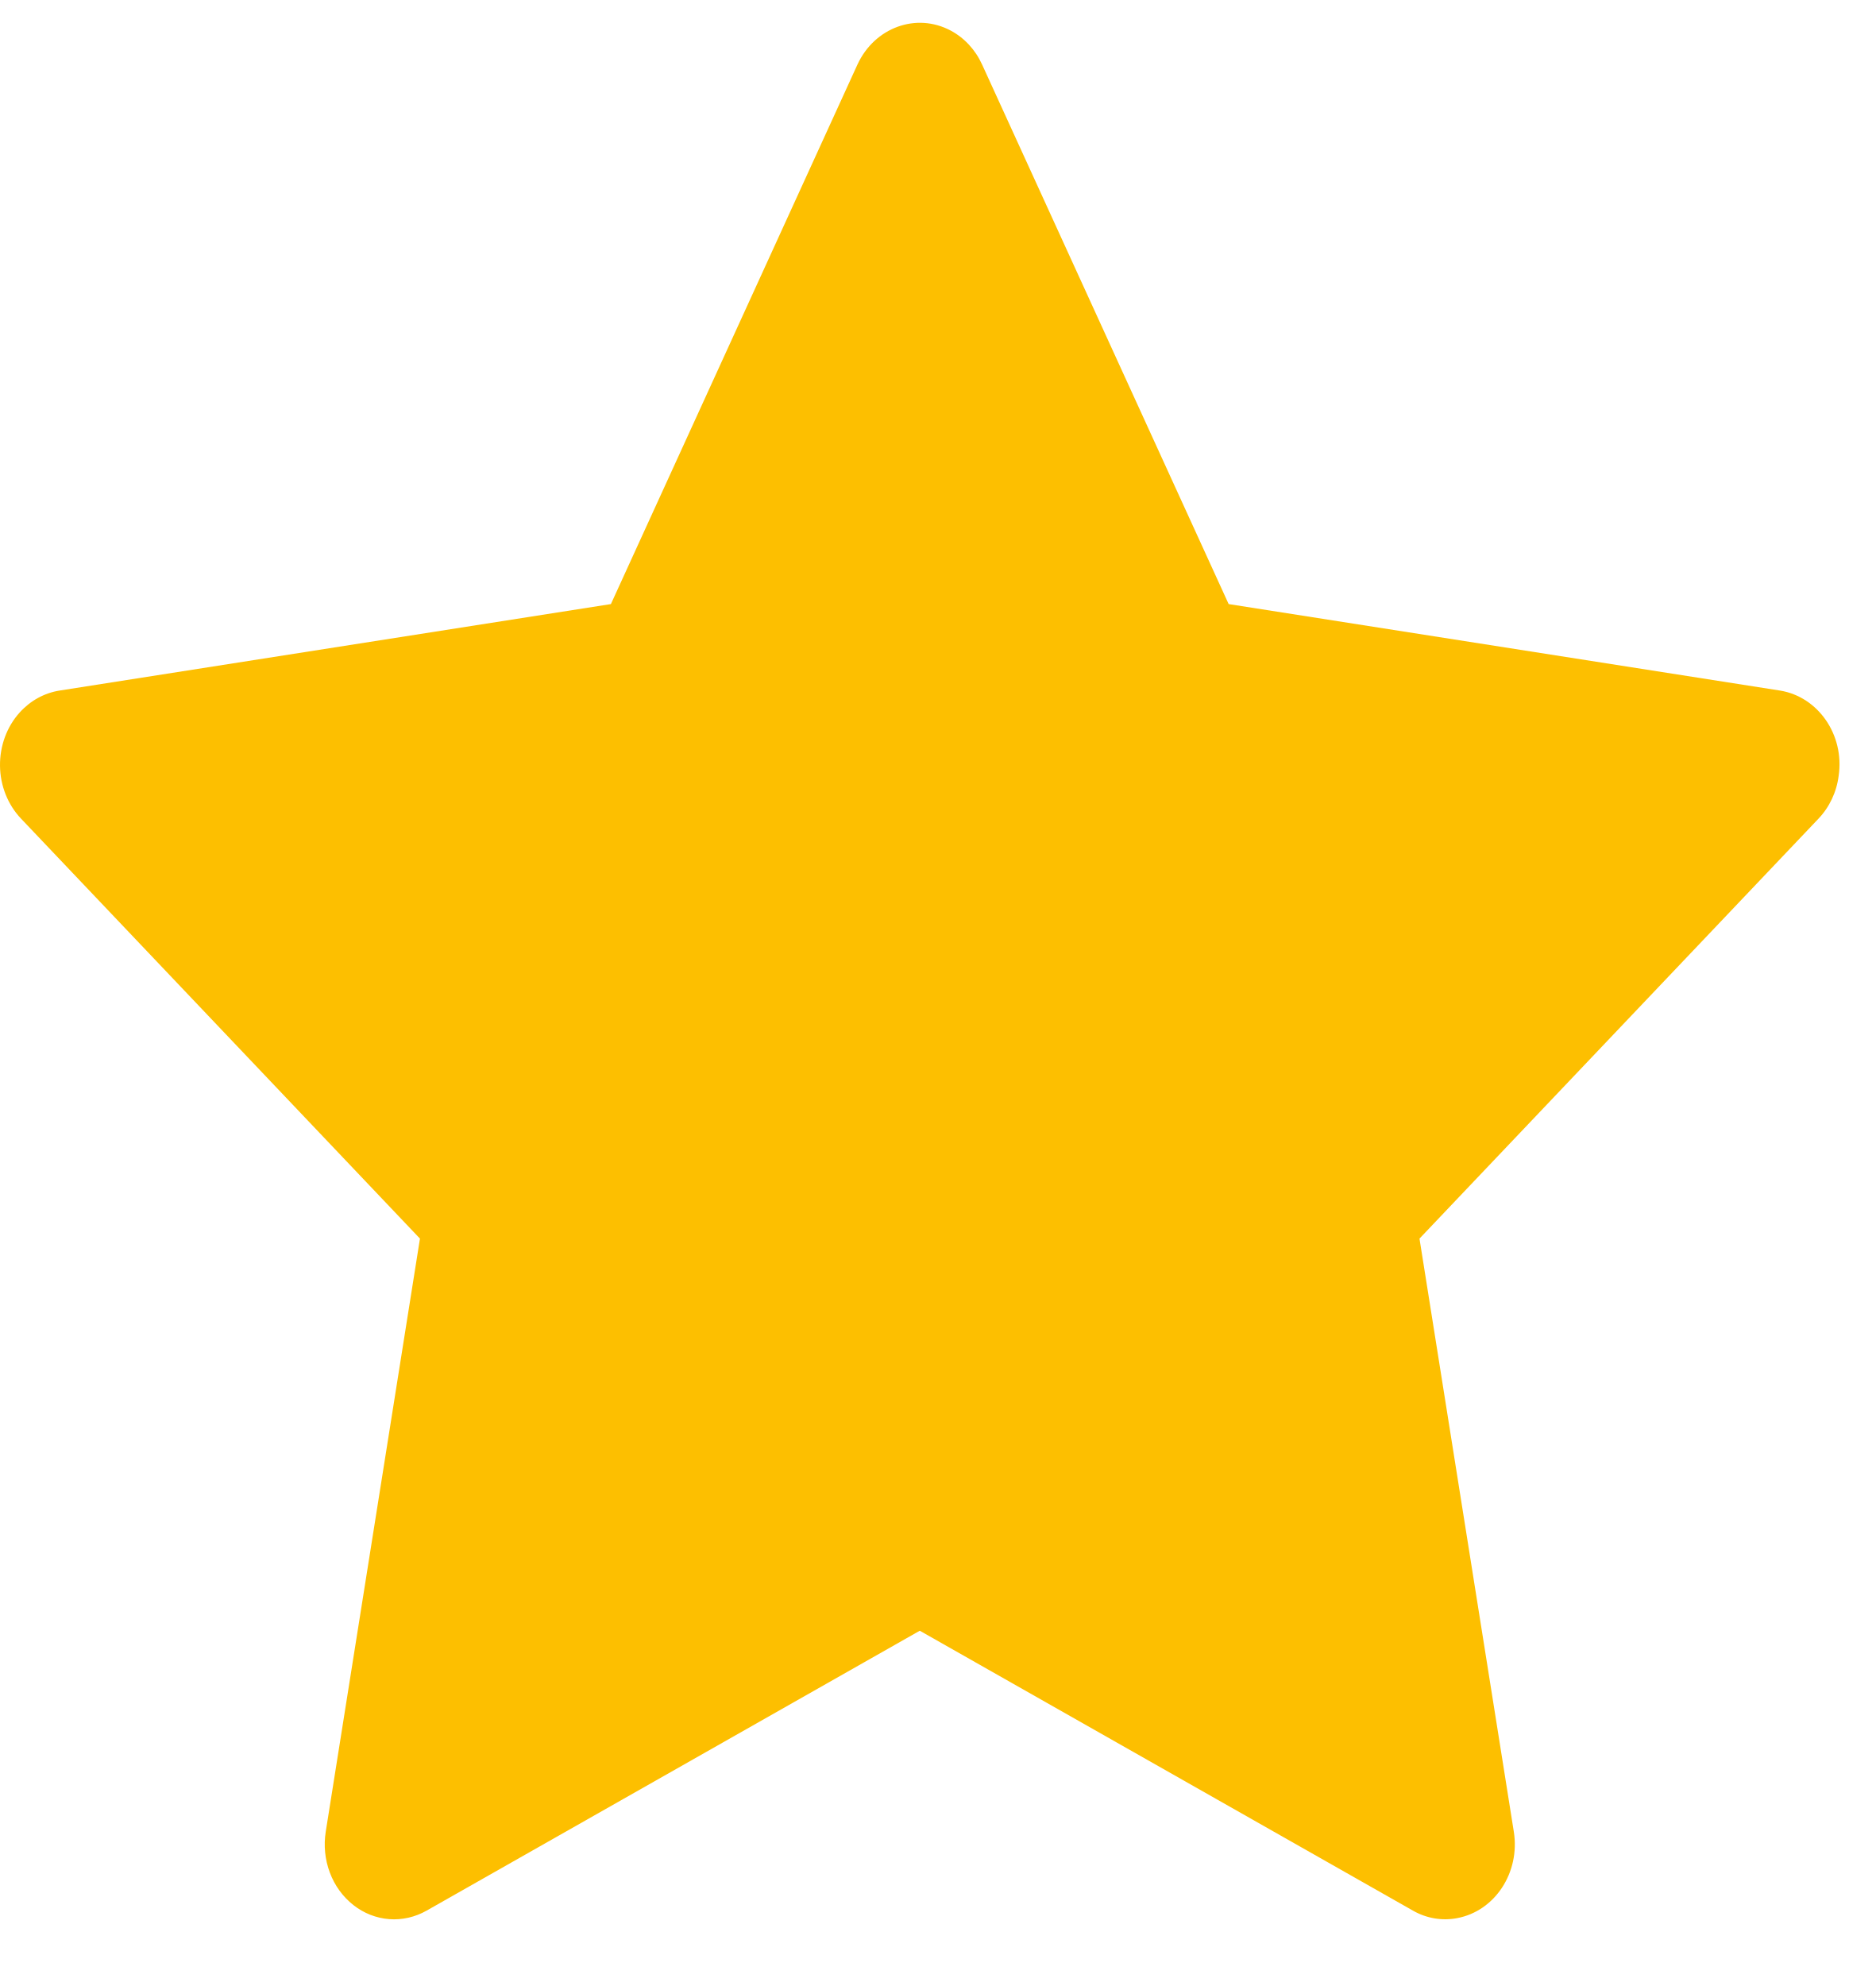
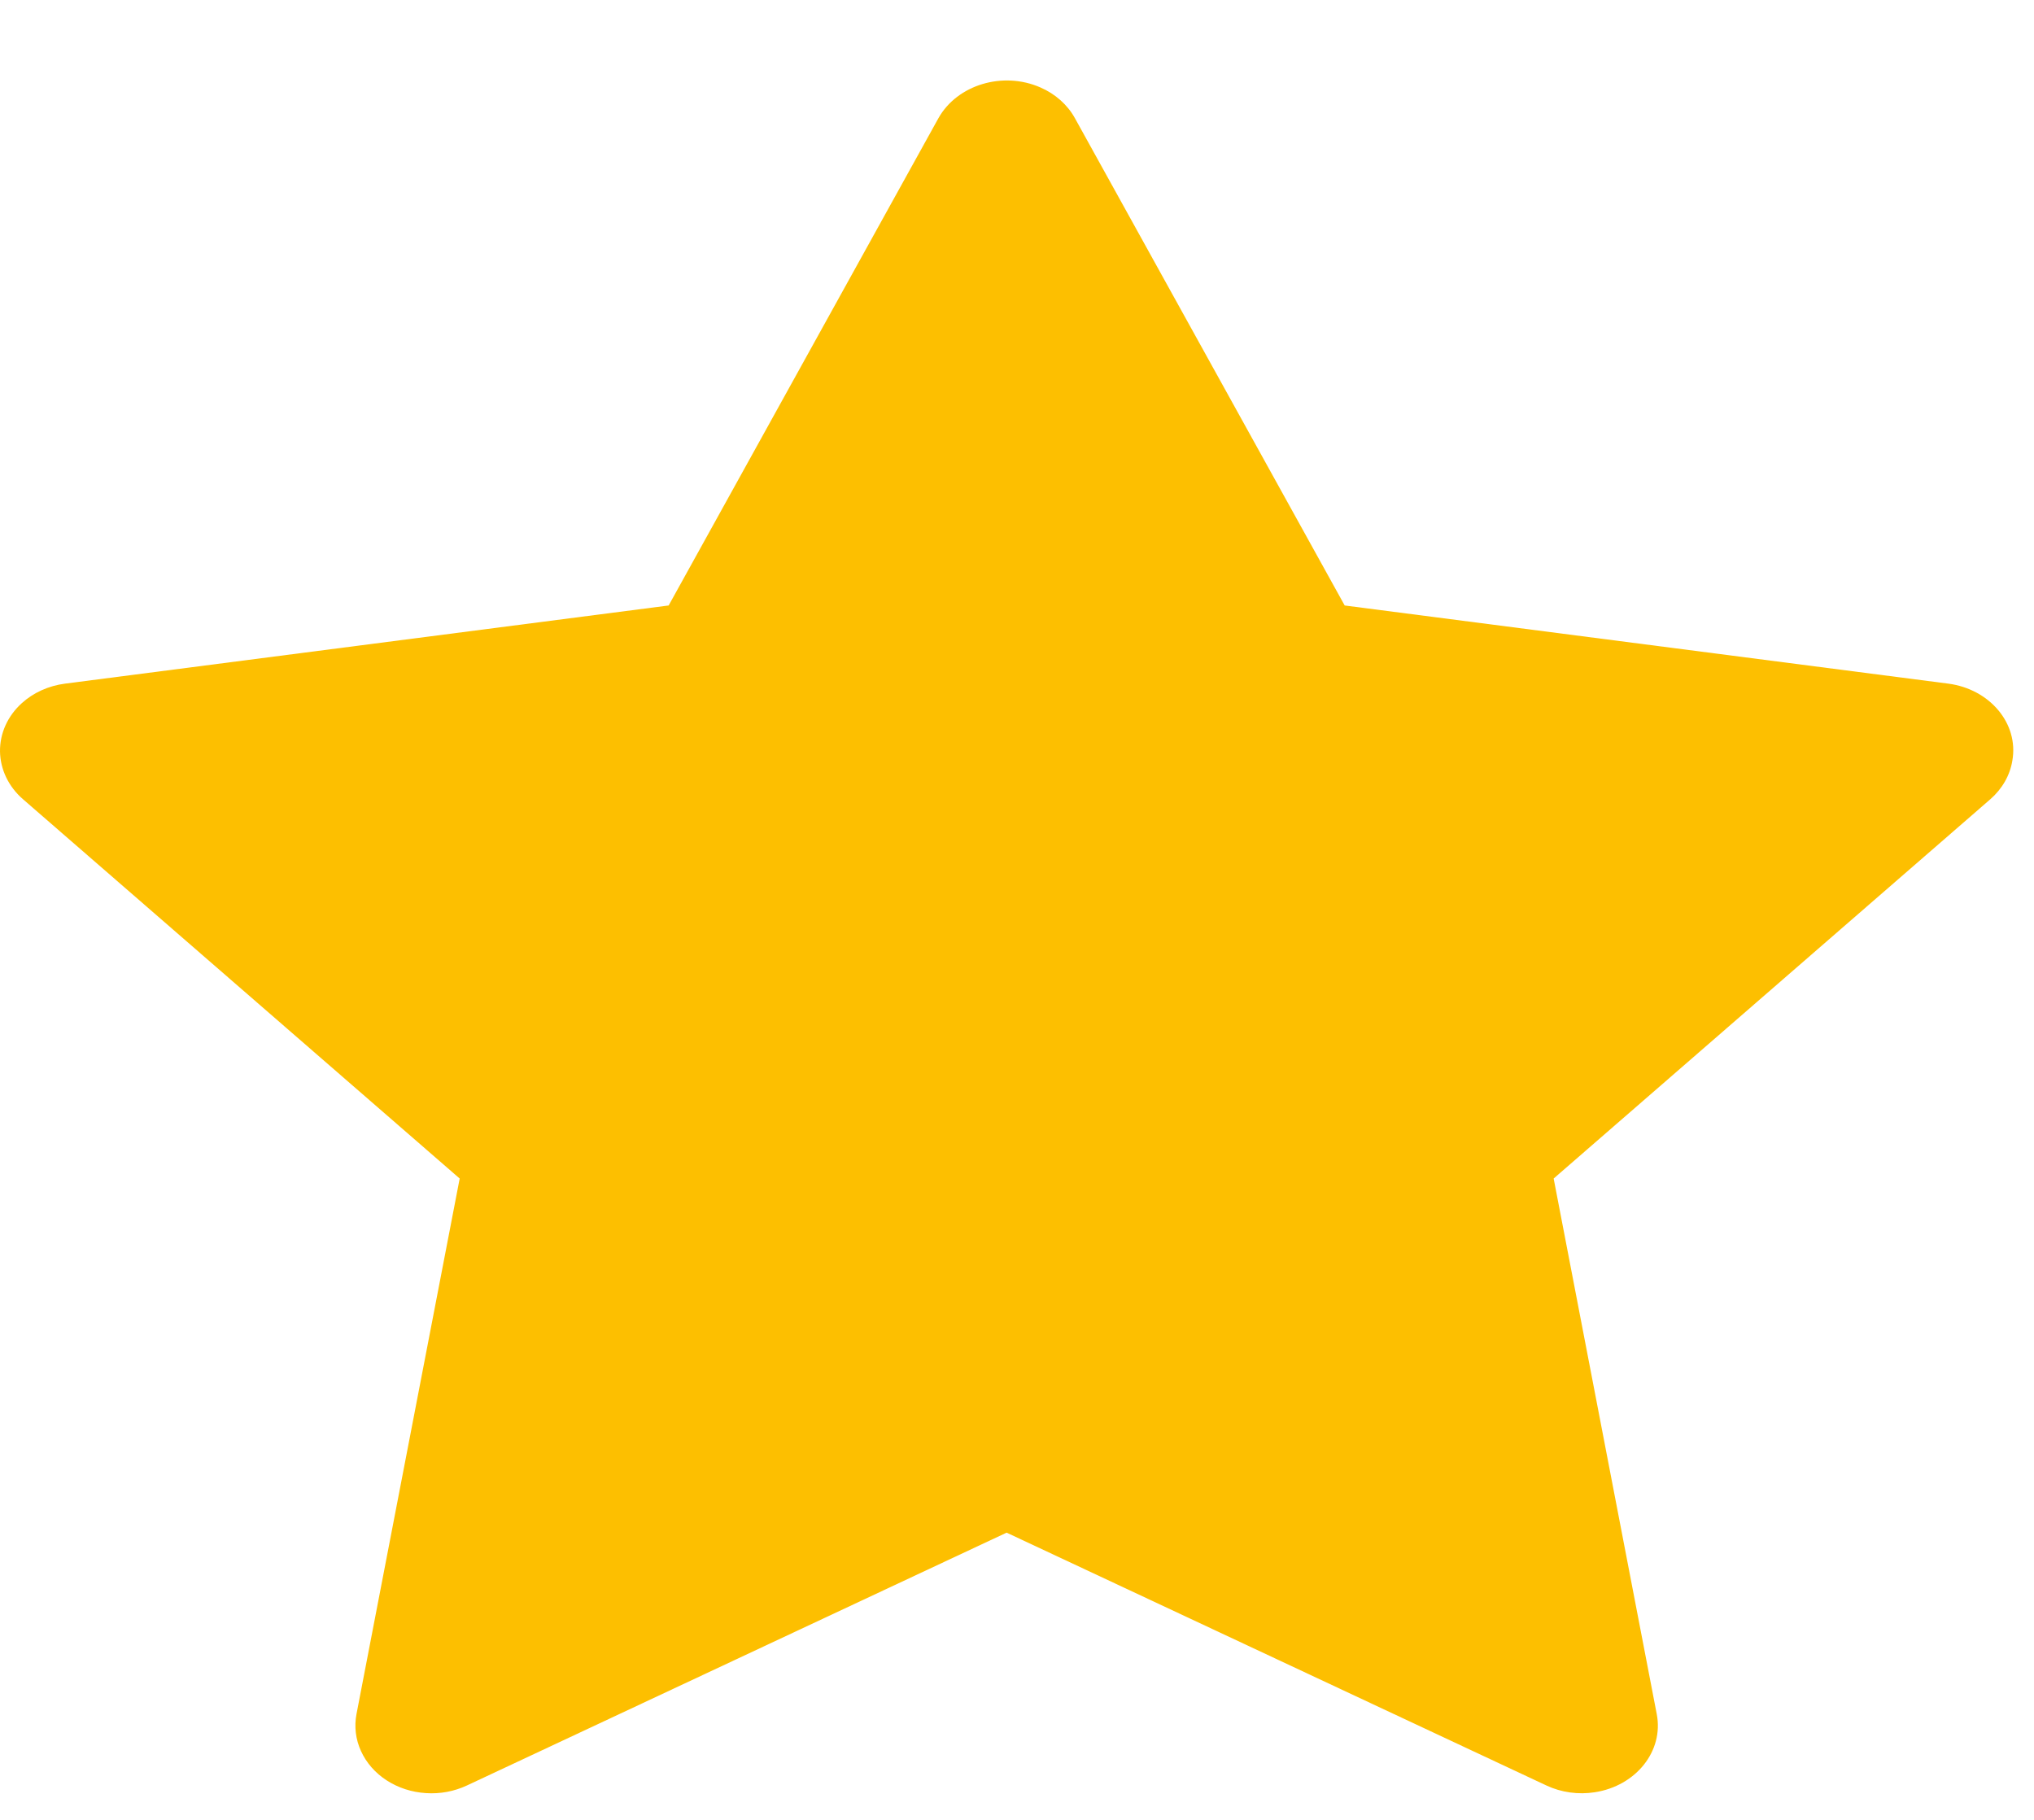
- <svg xmlns="http://www.w3.org/2000/svg" width="17" height="18" viewBox="0 0 17 18" fill="none">
-   <path d="M16.137 6.259L11.138 5.475L8.903 0.585C8.842 0.451 8.742 0.343 8.618 0.277C8.306 0.111 7.928 0.249 7.773 0.585L5.538 5.475L0.539 6.259C0.401 6.281 0.275 6.351 0.179 6.457C0.062 6.586 -0.002 6.76 5.54169e-05 6.941C0.002 7.121 0.071 7.294 0.191 7.42L3.807 11.226L2.953 16.601C2.933 16.726 2.946 16.855 2.99 16.972C3.034 17.09 3.108 17.191 3.203 17.266C3.298 17.341 3.411 17.385 3.528 17.394C3.645 17.403 3.763 17.376 3.867 17.317L8.338 14.78L12.809 17.317C12.931 17.387 13.073 17.411 13.209 17.385C13.552 17.321 13.782 16.971 13.723 16.601L12.868 11.226L16.485 7.42C16.584 7.316 16.649 7.18 16.668 7.031C16.722 6.659 16.481 6.315 16.137 6.259Z" fill="#FDBF00" />
+ <svg xmlns="http://www.w3.org/2000/svg" width="19" height="17" viewBox="0 0 19 17" fill="none">
+   <path d="M18.199 6.386L12.561 5.656L10.041 1.104C9.972 0.979 9.859 0.878 9.719 0.817C9.368 0.663 8.942 0.791 8.766 1.104L6.246 5.656L0.608 6.386C0.453 6.406 0.31 6.471 0.202 6.57C0.07 6.69 -0.002 6.852 6.24985e-05 7.02C0.003 7.188 0.08 7.349 0.215 7.466L4.294 11.009L3.33 16.012C3.308 16.128 3.322 16.248 3.372 16.357C3.422 16.467 3.505 16.562 3.612 16.631C3.72 16.701 3.847 16.742 3.979 16.75C4.111 16.759 4.243 16.734 4.361 16.679L9.403 14.317L14.446 16.679C14.584 16.744 14.744 16.766 14.897 16.742C15.283 16.683 15.543 16.356 15.476 16.012L14.513 11.009L18.592 7.466C18.703 7.369 18.776 7.242 18.798 7.104C18.858 6.758 18.587 6.437 18.199 6.386Z" fill="#FDBF00" />
</svg>
